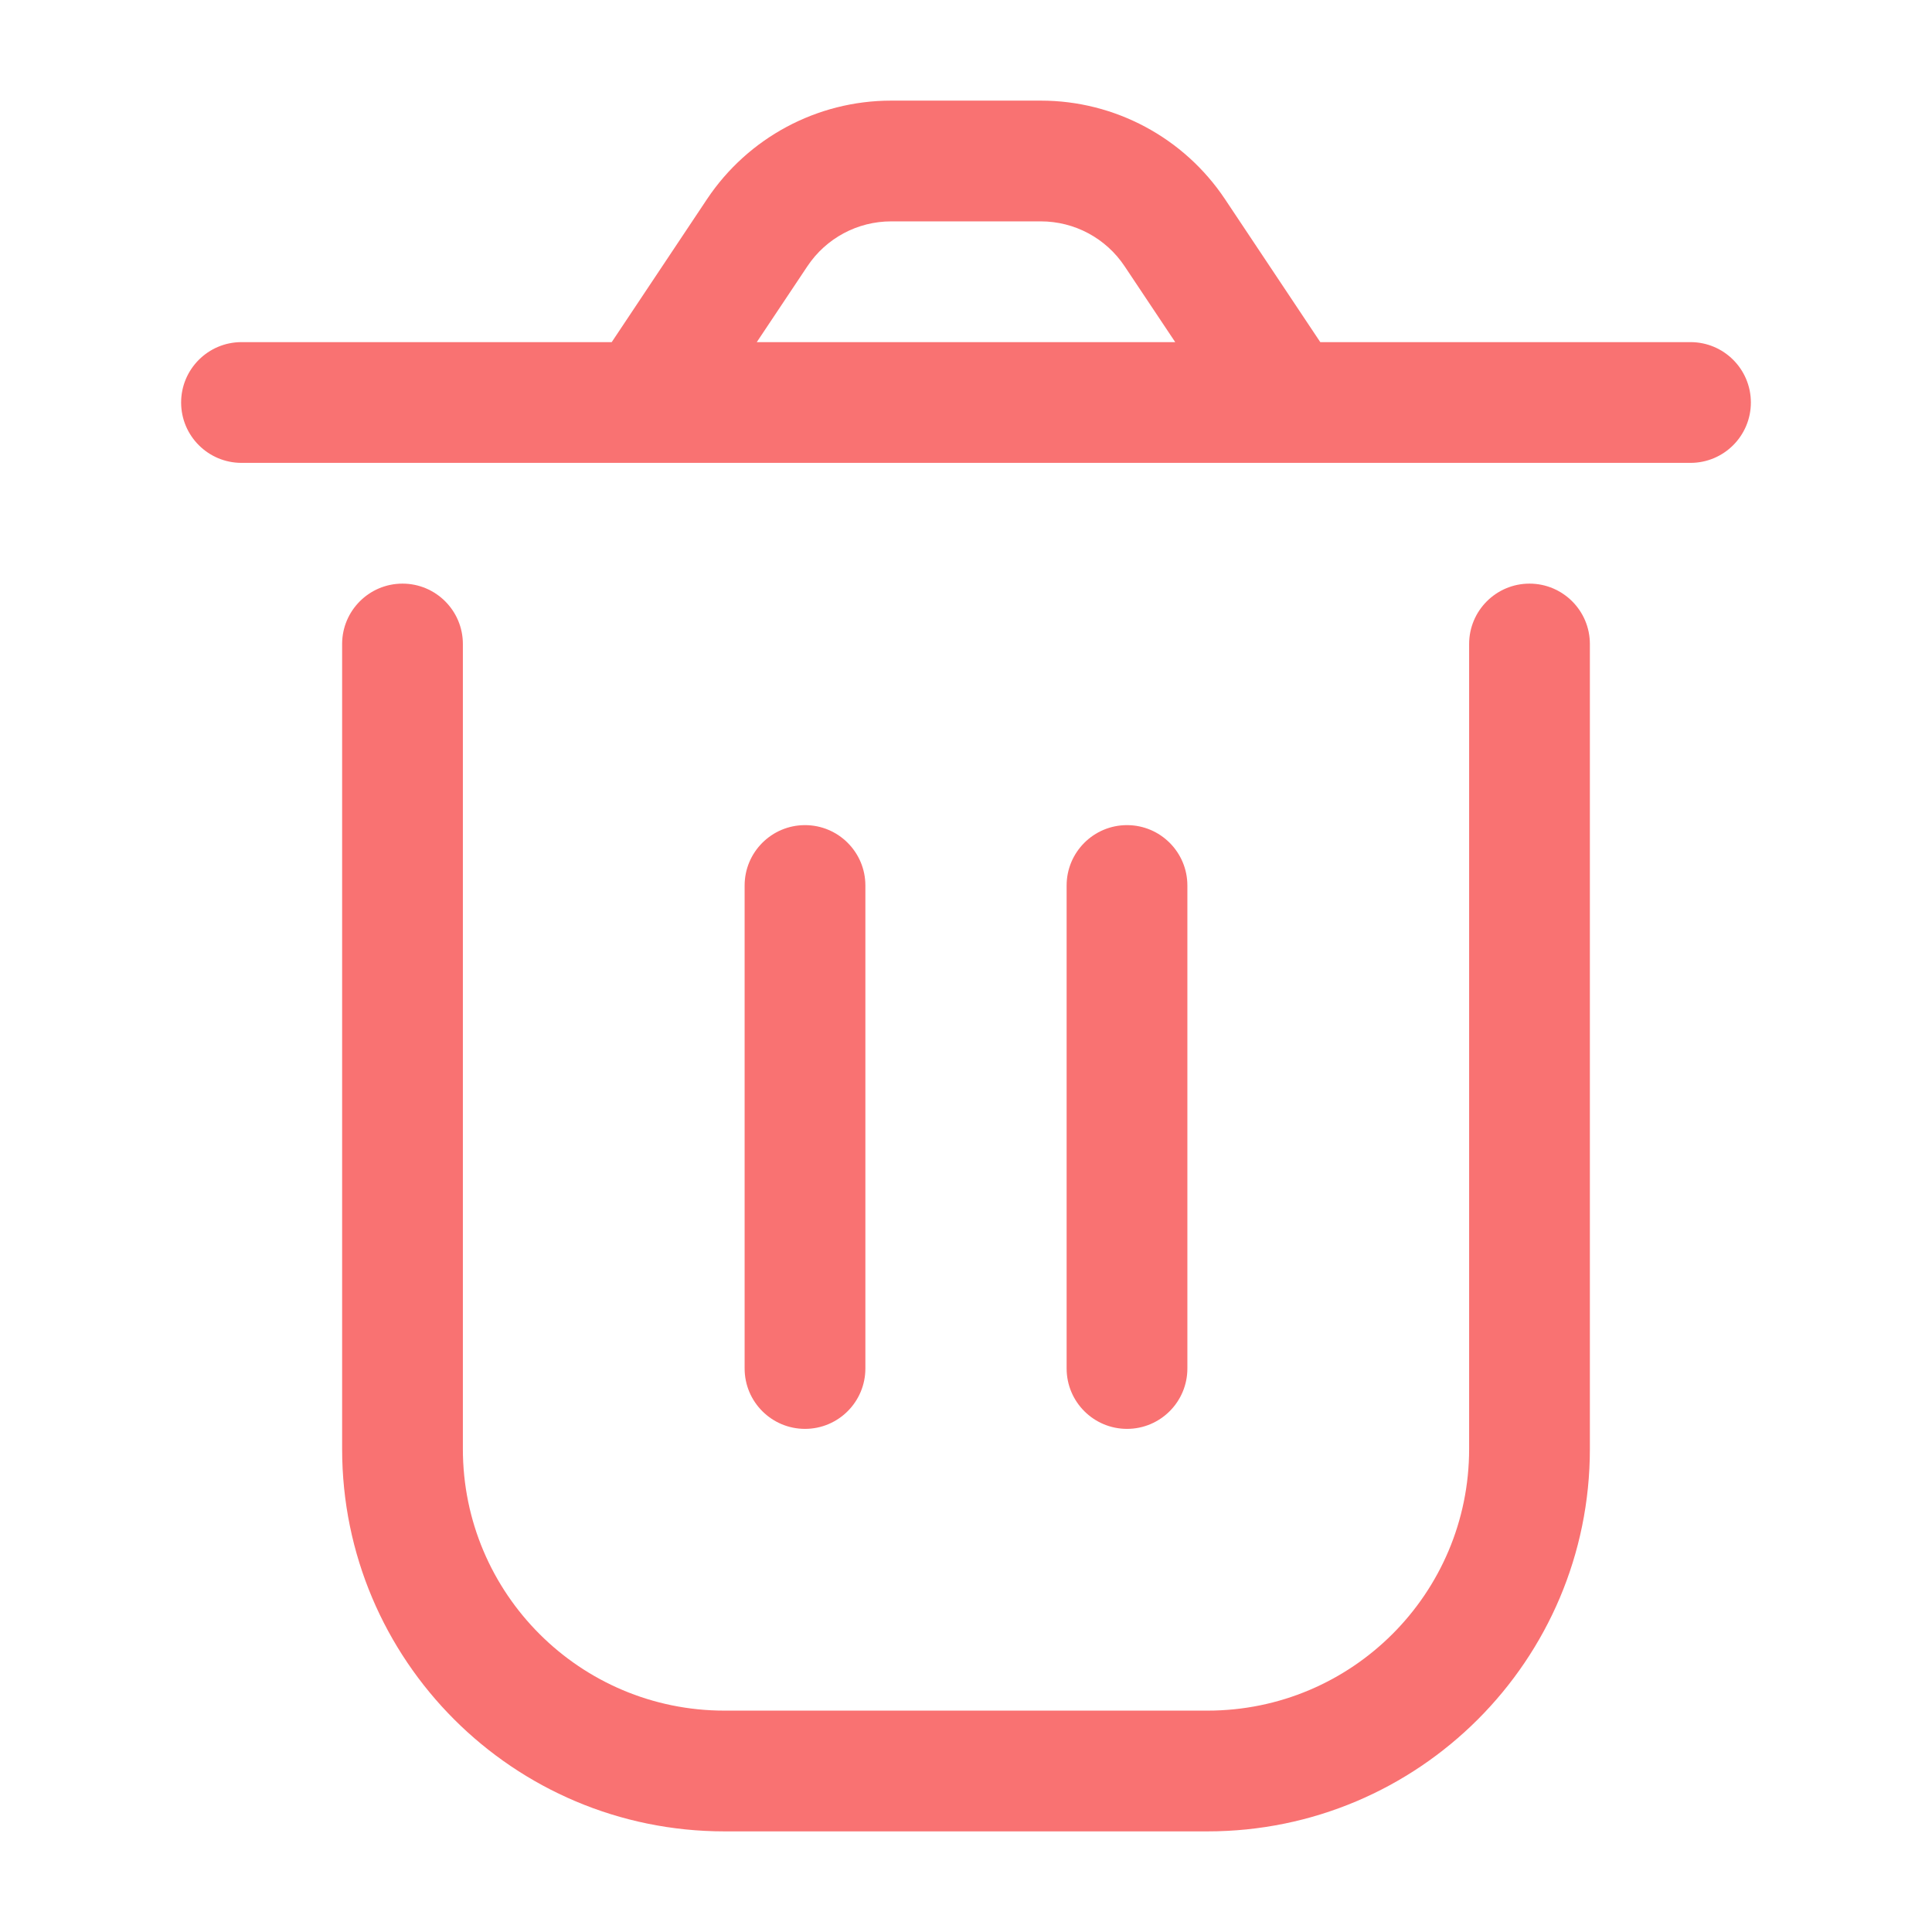
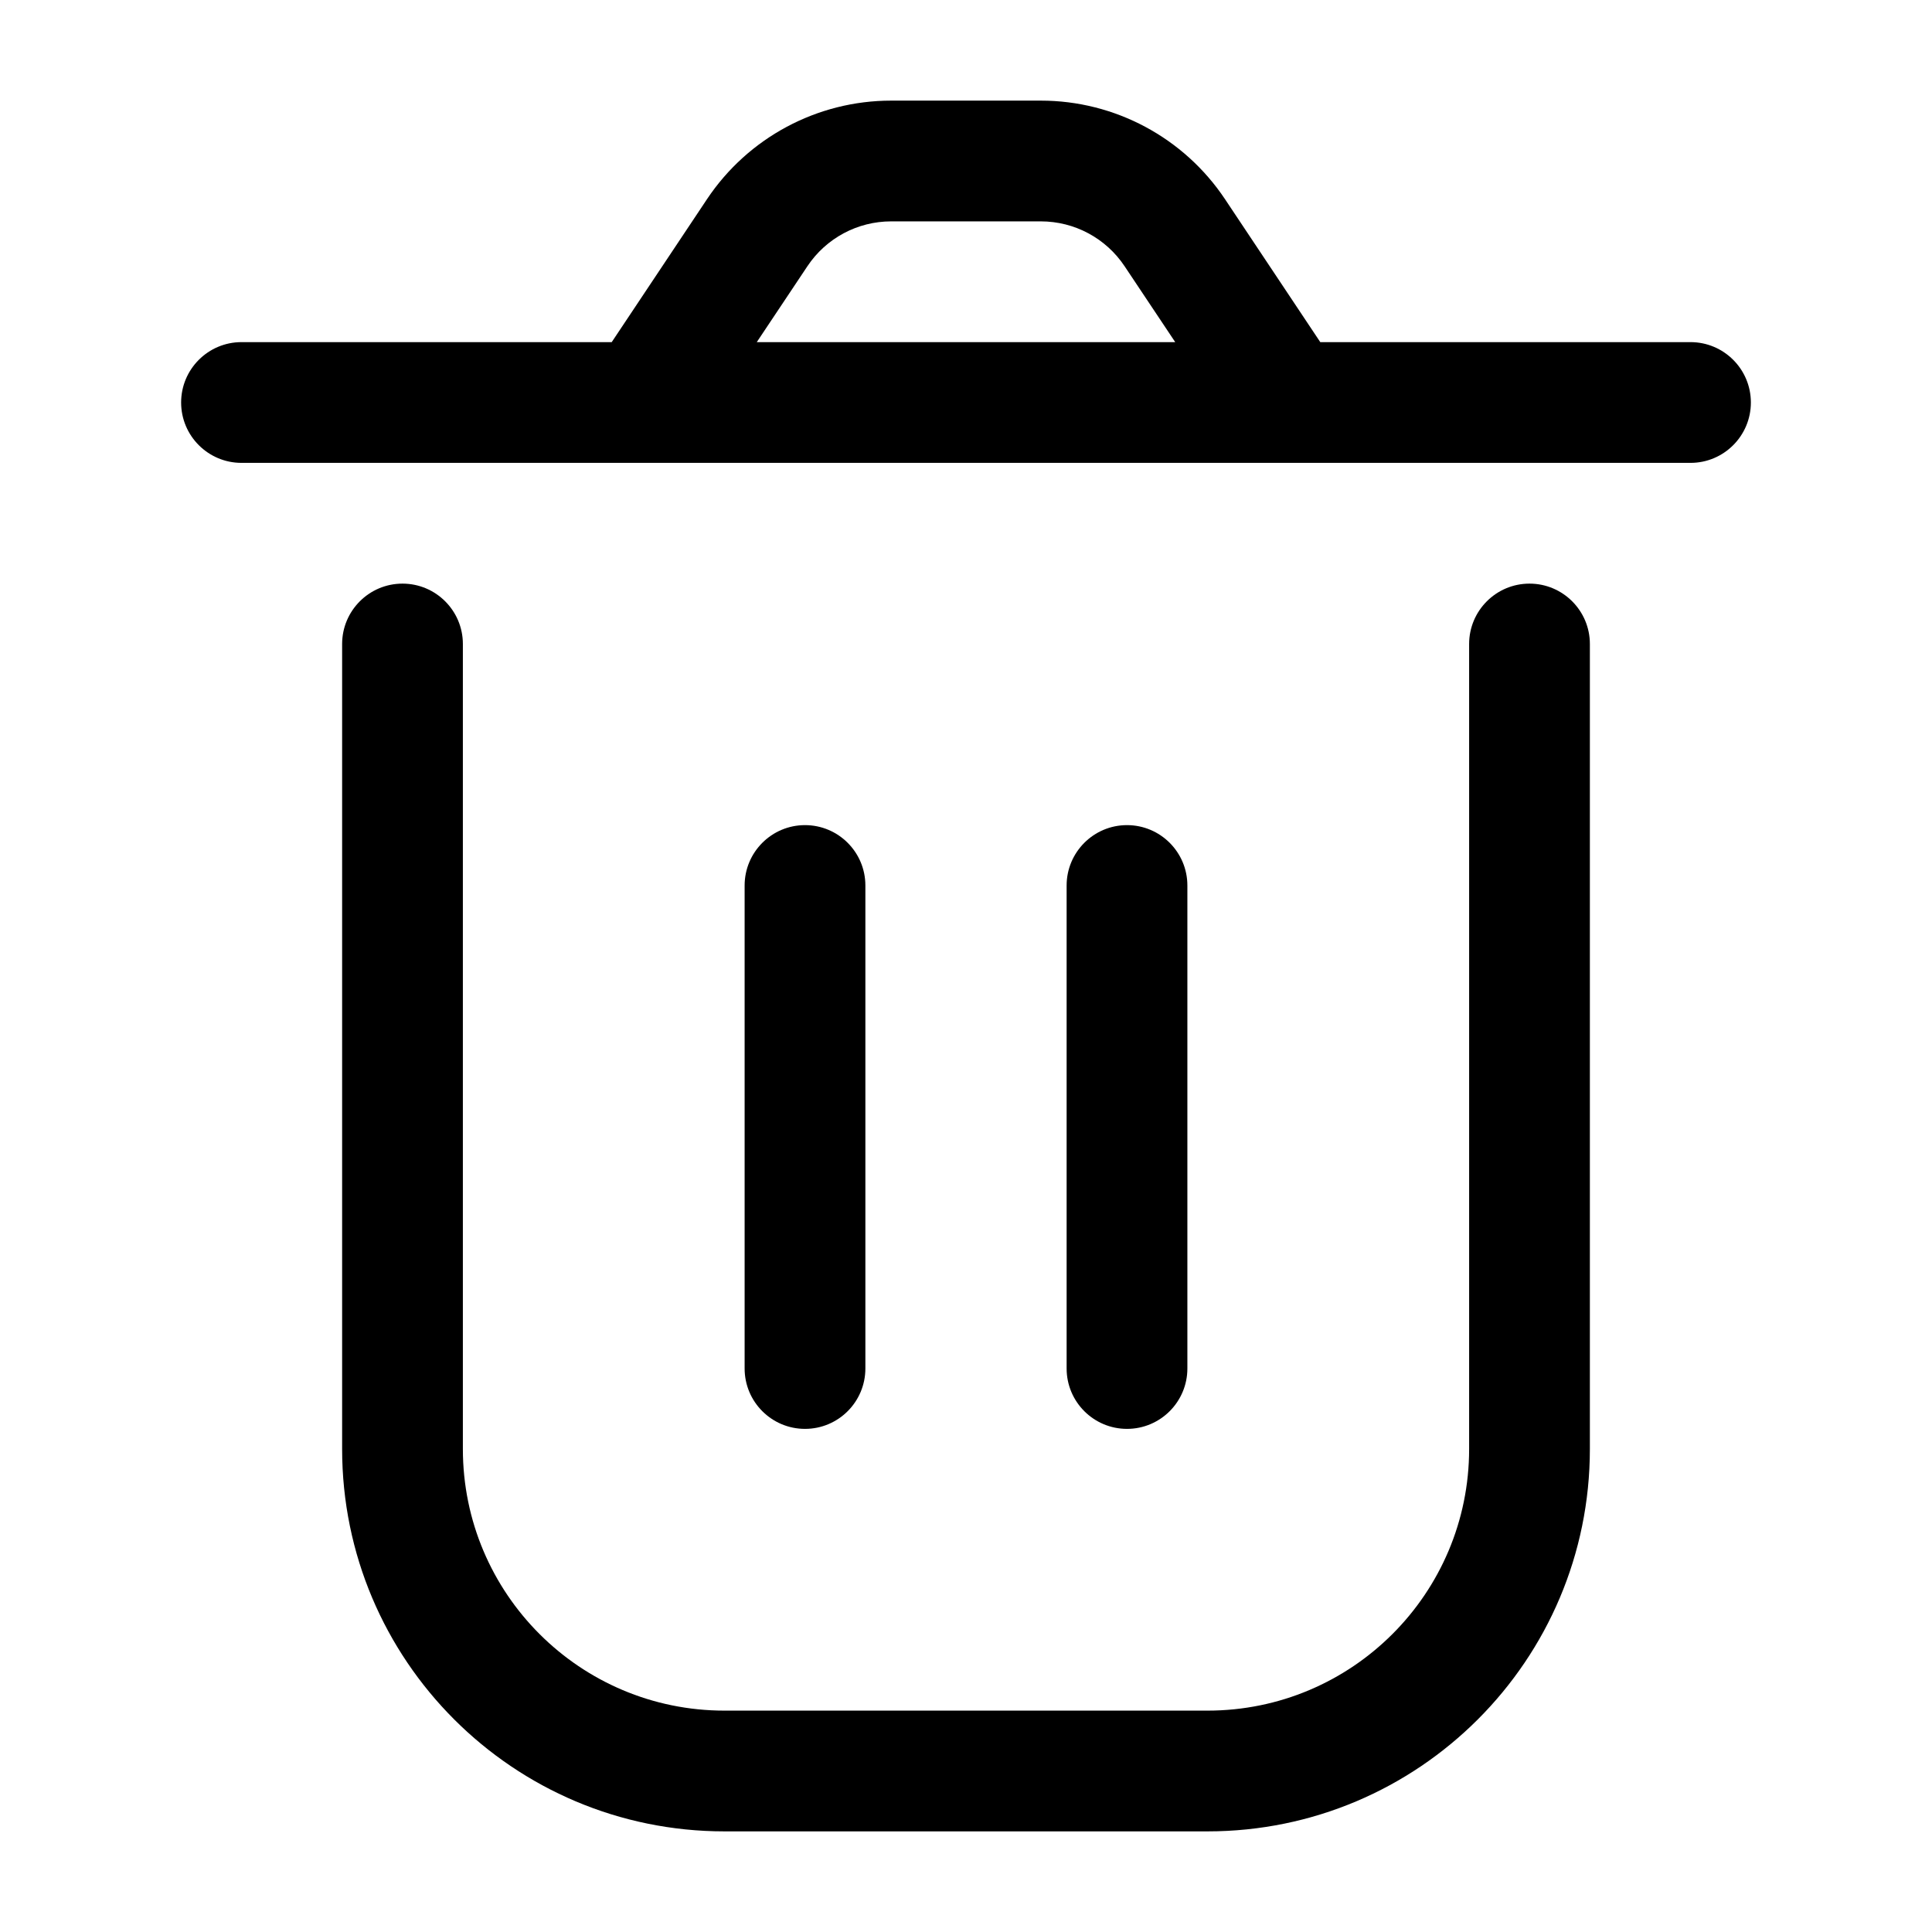
<svg xmlns="http://www.w3.org/2000/svg" width="20" height="20" viewBox="0 0 24 24" fill="none">
-   <path fill-rule="evenodd" clip-rule="evenodd" d="M8.782 2.475C9.292 1.71 10.151 1.25 11.07 1.25H12.93C13.849 1.25 14.708 1.71 15.218 2.475L16.401 4.25H21C21.414 4.25 21.75 4.586 21.75 5C21.75 5.414 21.414 5.75 21 5.75H3C2.586 5.75 2.25 5.414 2.25 5C2.25 4.586 2.586 4.25 3 4.25H7.599L8.782 2.475ZM9.401 4.25H14.599L13.97 3.307C13.738 2.959 13.348 2.75 12.93 2.75H11.07C10.652 2.75 10.262 2.959 10.03 3.307L9.401 4.25ZM5 7.25C5.414 7.25 5.75 7.586 5.75 8V18C5.75 19.795 7.205 21.25 9 21.25H15C16.795 21.25 18.25 19.795 18.25 18V8C18.25 7.586 18.586 7.25 19 7.25C19.414 7.25 19.75 7.586 19.75 8V18C19.75 20.623 17.623 22.75 15 22.75H9C6.377 22.75 4.25 20.623 4.25 18V8C4.25 7.586 4.586 7.25 5 7.25ZM10 10.25C10.414 10.25 10.75 10.586 10.75 11V17C10.75 17.414 10.414 17.75 10 17.75C9.586 17.75 9.25 17.414 9.25 17L9.25 11C9.25 10.586 9.586 10.25 10 10.25ZM14 10.25C14.414 10.25 14.75 10.586 14.75 11V17C14.75 17.414 14.414 17.75 14 17.75C13.586 17.75 13.25 17.414 13.25 17V11C13.25 10.586 13.586 10.25 14 10.25Z" fill="#f97272" />
+   <path fill-rule="evenodd" clip-rule="evenodd" d="M8.782 2.475C9.292 1.71 10.151 1.25 11.07 1.25H12.93C13.849 1.25 14.708 1.71 15.218 2.475L16.401 4.25H21C21.414 4.25 21.75 4.586 21.75 5C21.75 5.414 21.414 5.75 21 5.75H3C2.586 5.75 2.25 5.414 2.25 5C2.25 4.586 2.586 4.25 3 4.25H7.599L8.782 2.475ZM9.401 4.25H14.599L13.97 3.307C13.738 2.959 13.348 2.75 12.93 2.75H11.07C10.652 2.75 10.262 2.959 10.03 3.307L9.401 4.25ZM5 7.25C5.414 7.25 5.75 7.586 5.75 8V18C5.75 19.795 7.205 21.25 9 21.25H15C16.795 21.25 18.25 19.795 18.25 18V8C18.25 7.586 18.586 7.25 19 7.25C19.414 7.25 19.75 7.586 19.75 8V18C19.75 20.623 17.623 22.75 15 22.75H9C6.377 22.75 4.25 20.623 4.25 18V8C4.25 7.586 4.586 7.25 5 7.25ZM10 10.25C10.414 10.25 10.75 10.586 10.75 11V17C10.75 17.414 10.414 17.75 10 17.75C9.586 17.75 9.25 17.414 9.25 17L9.25 11C9.25 10.586 9.586 10.25 10 10.25ZM14 10.25C14.414 10.25 14.75 10.586 14.75 11V17C14.75 17.414 14.414 17.75 14 17.75C13.586 17.75 13.25 17.414 13.25 17V11C13.25 10.586 13.586 10.25 14 10.25Z" fill="currentColor" />
</svg>
